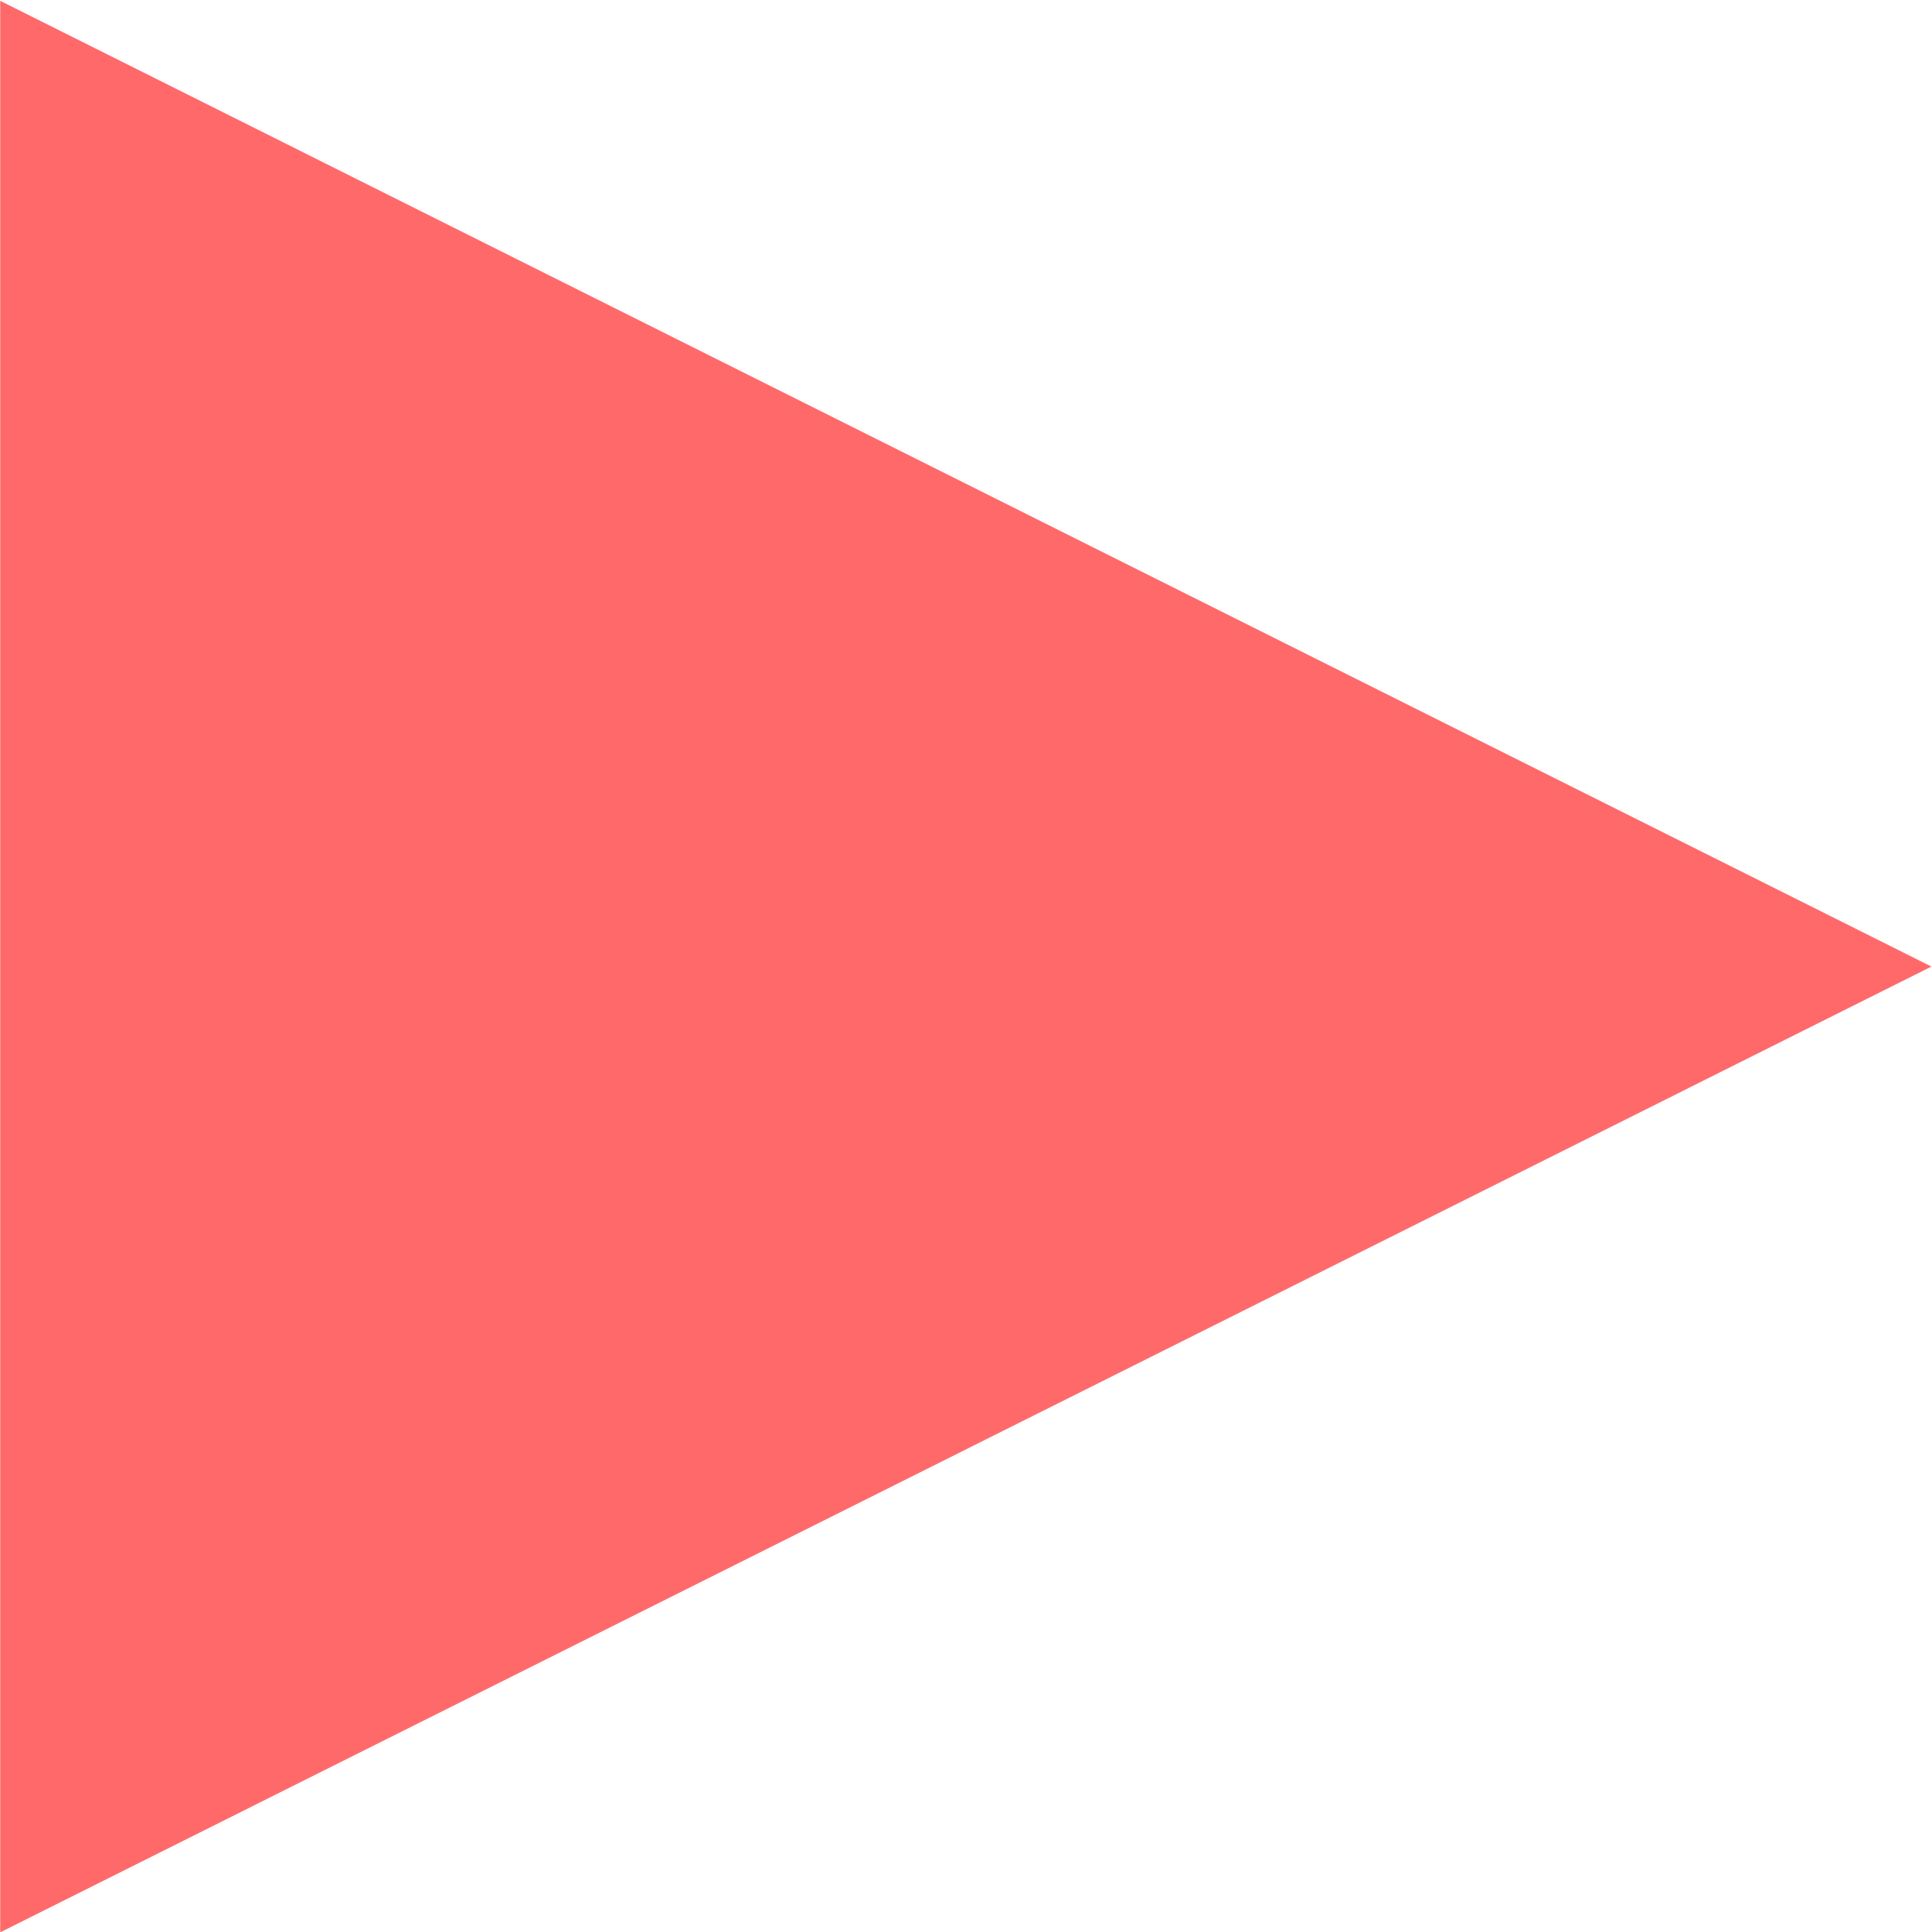
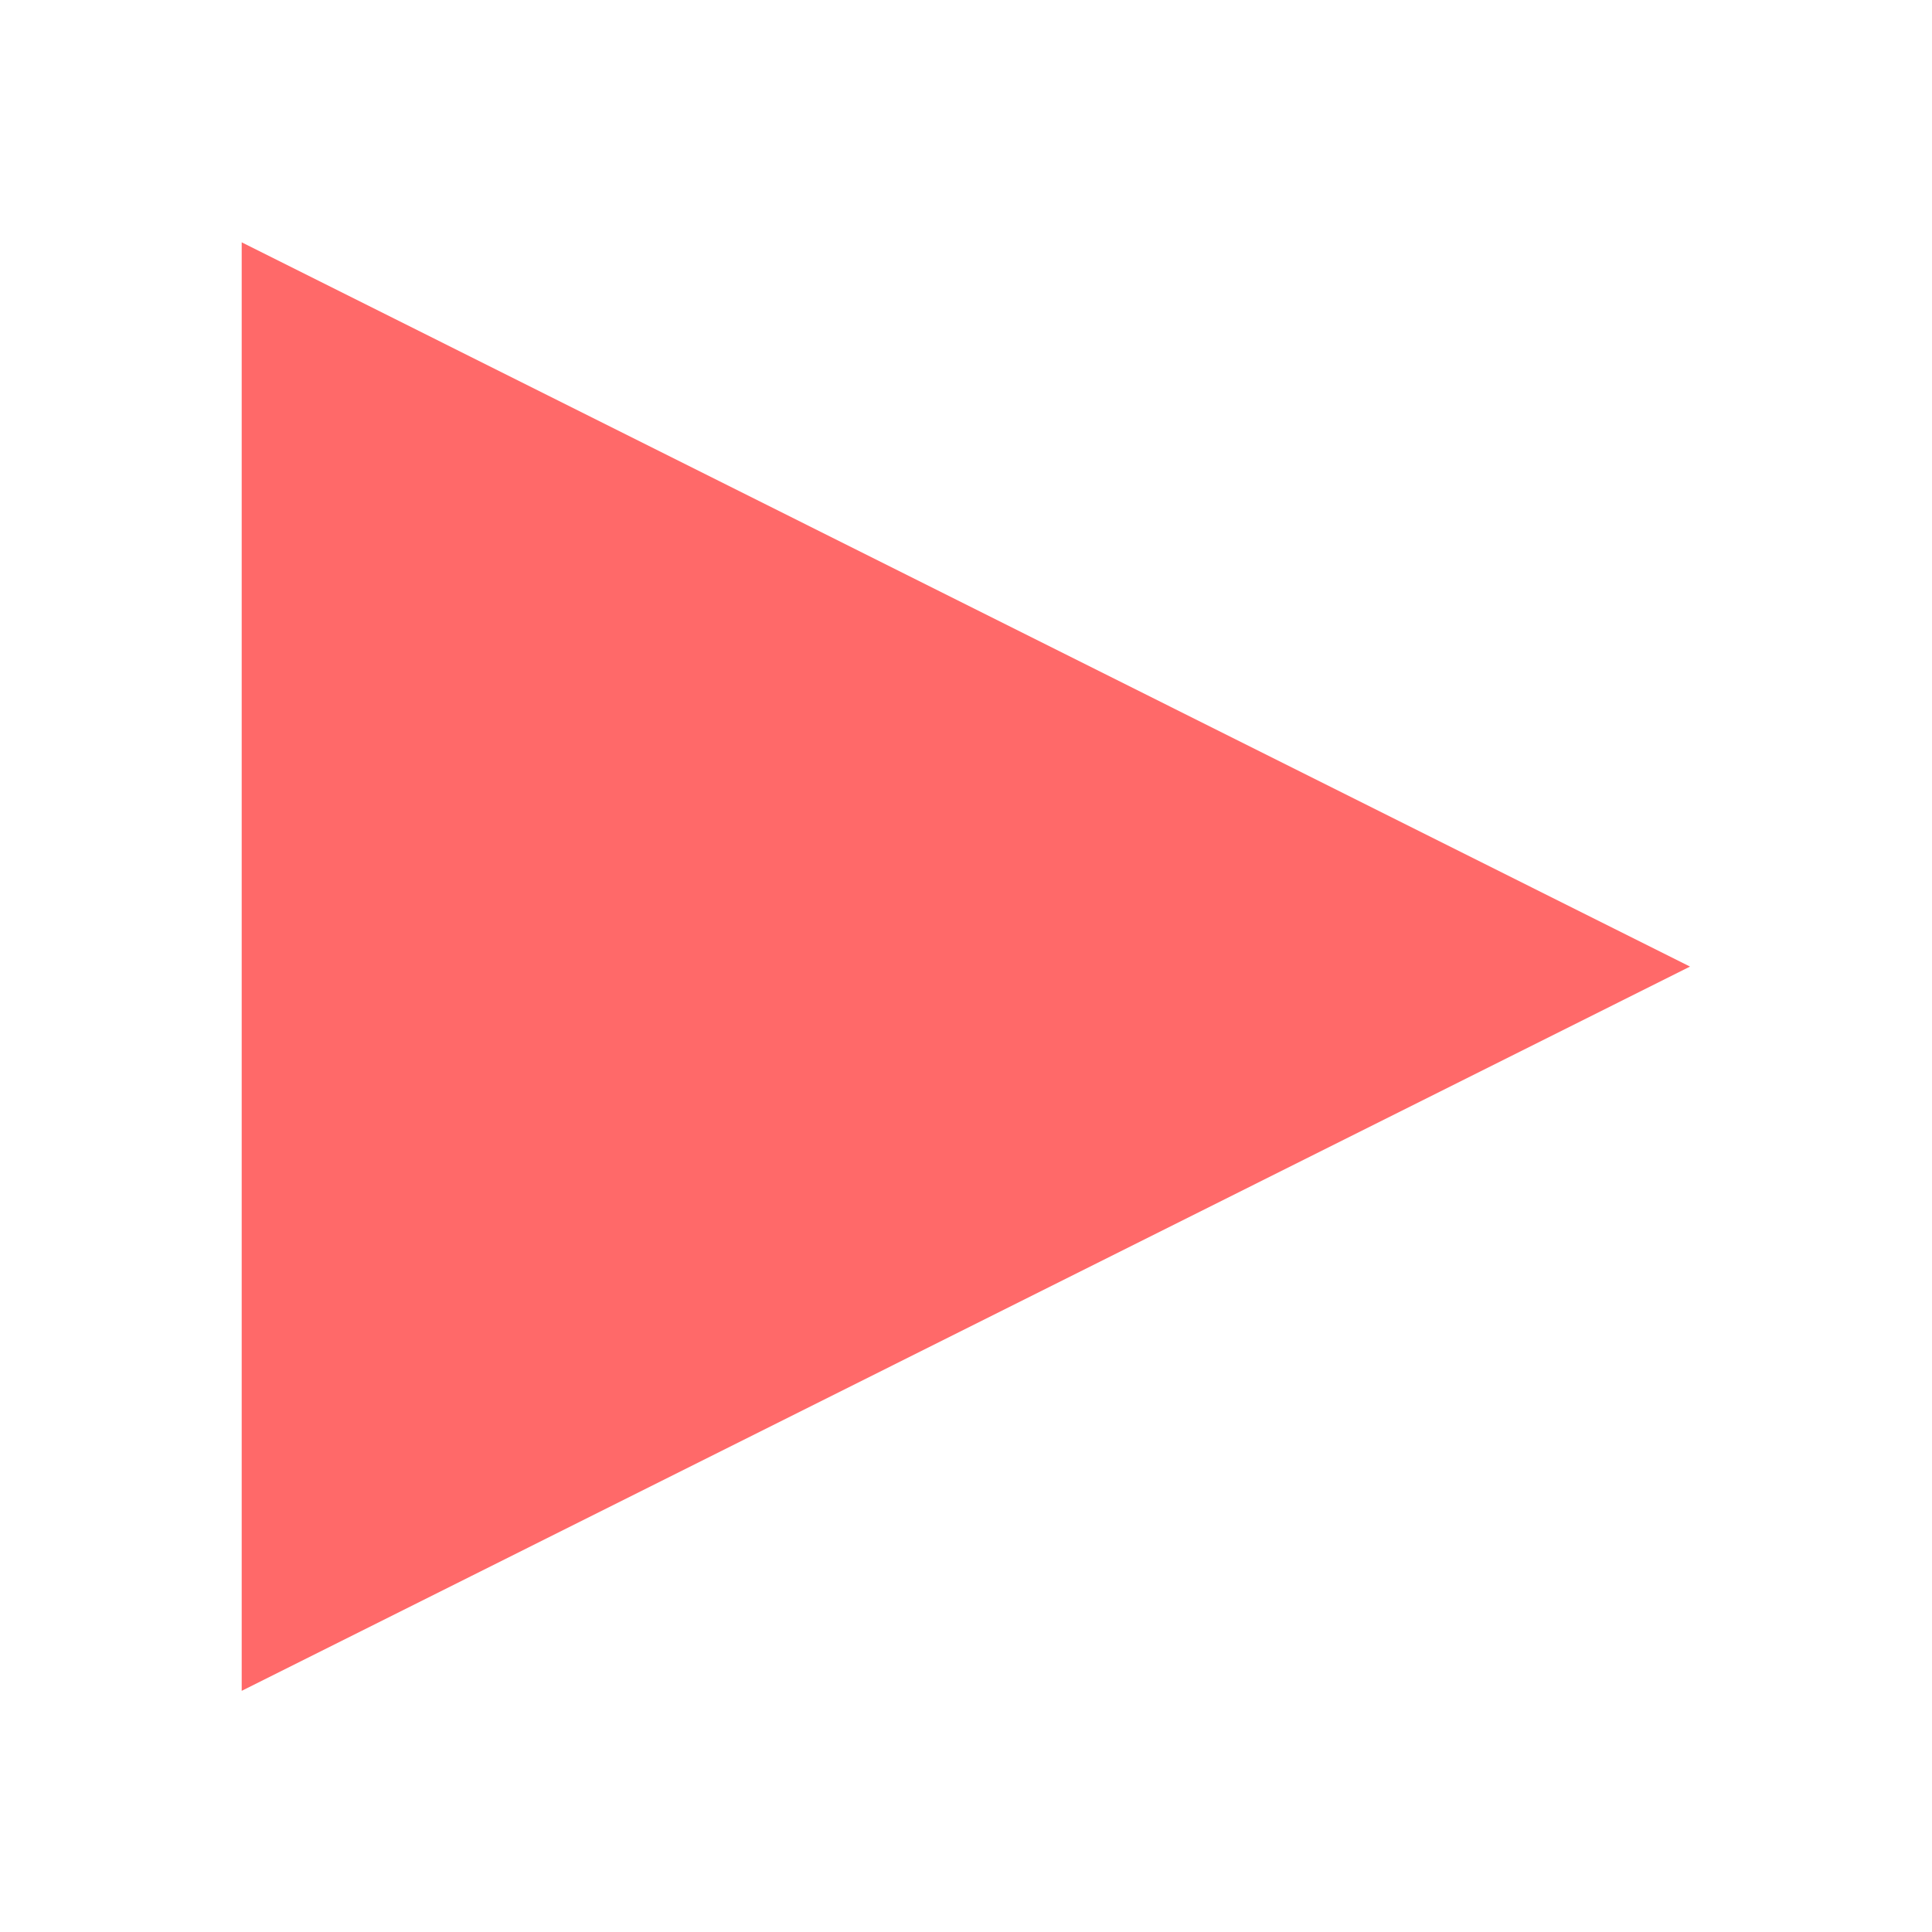
<svg xmlns="http://www.w3.org/2000/svg" width="24" height="24" id="svg2" version="1.1">
  <defs id="defs4" />
  <g id="layer1" transform="translate(0,-1028.362)">
-     <path style="display:inline;fill:#ff6969;fill-opacity:1;stroke:#ff6969;stroke-width:0.43;stroke-linecap:round;stroke-linejoin:miter;stroke-miterlimit:4;stroke-dasharray:none;stroke-opacity:1" id="path18028" d="M 88.83,340 80.17,340 84.5,332.5 Z" transform="matrix(0,2.55121,-2.945382,0,1002.066,824.792)" />
+     <path style="display:inline;fill:#ff6969;fill-opacity:1;stroke:#ff6969;stroke-width:0.59;stroke-linecap:round;stroke-linejoin:miter;stroke-miterlimit:4;stroke-dasharray:none;stroke-opacity:1" id="path18028" d="M 88.83,340 80.17,340 84.5,332.5 Z" transform="matrix(0,1.858536,-2.145687,0,733.169,883.323)" />
  </g>
</svg>
